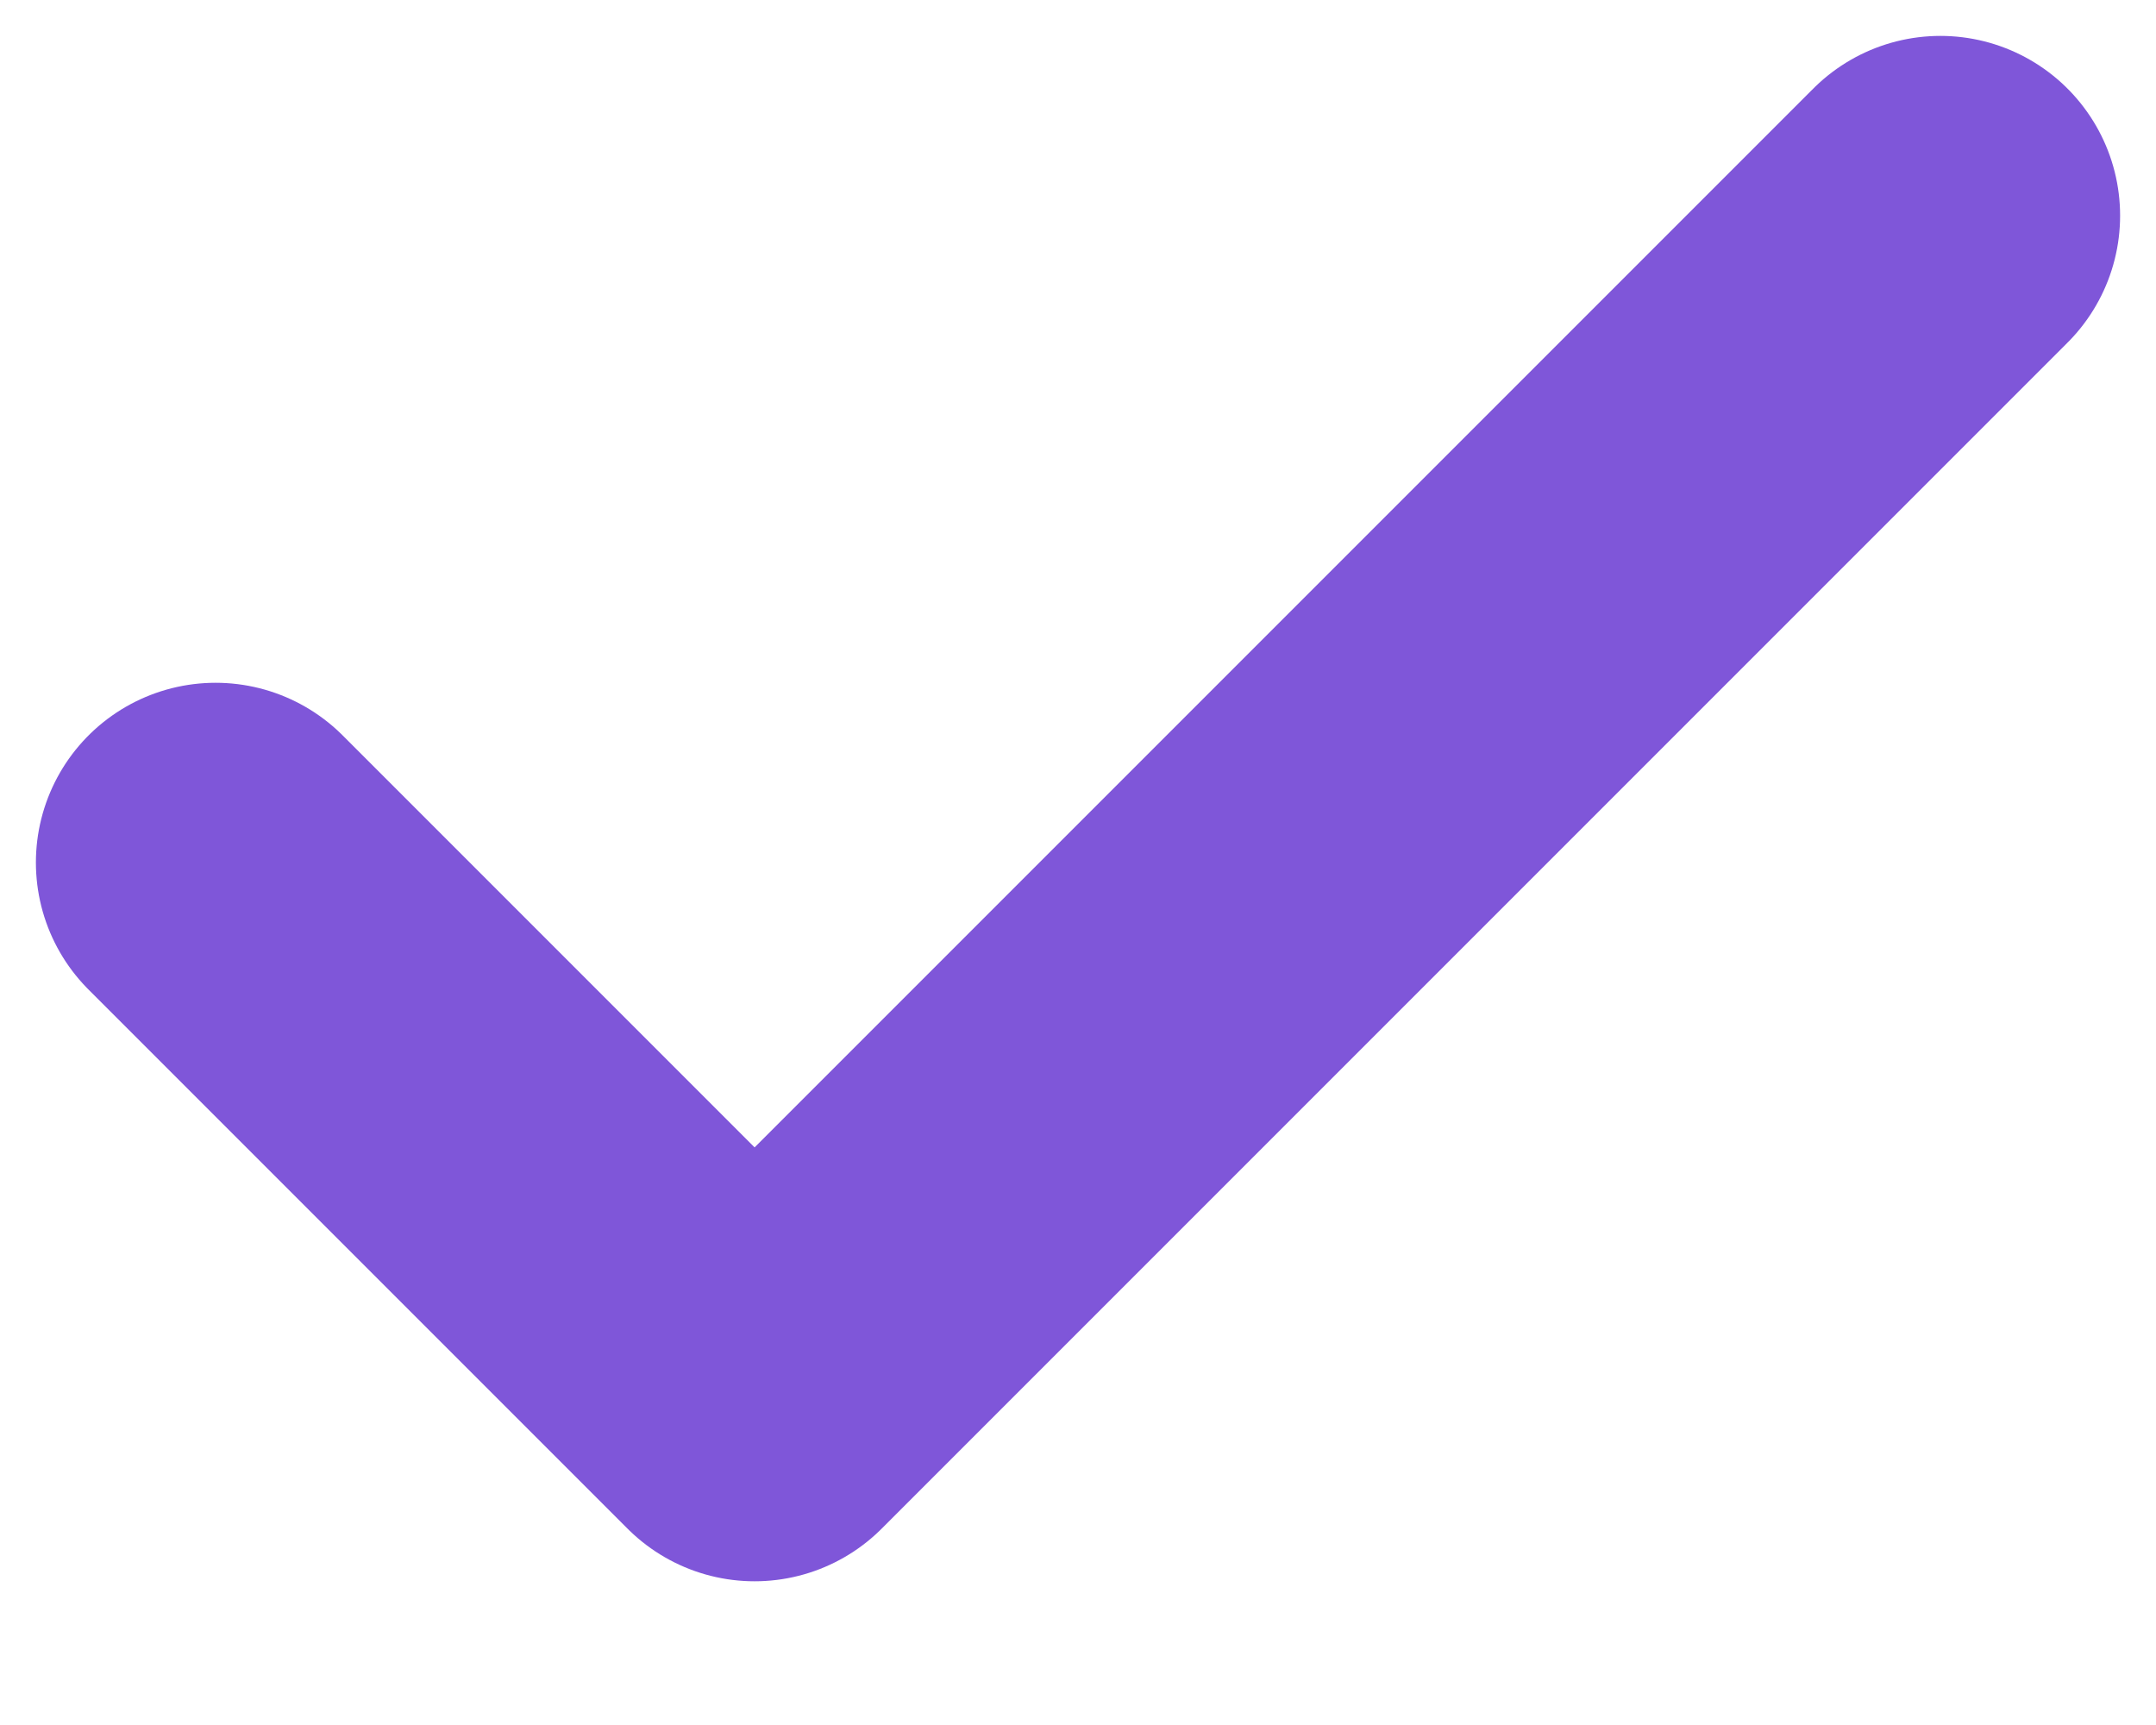
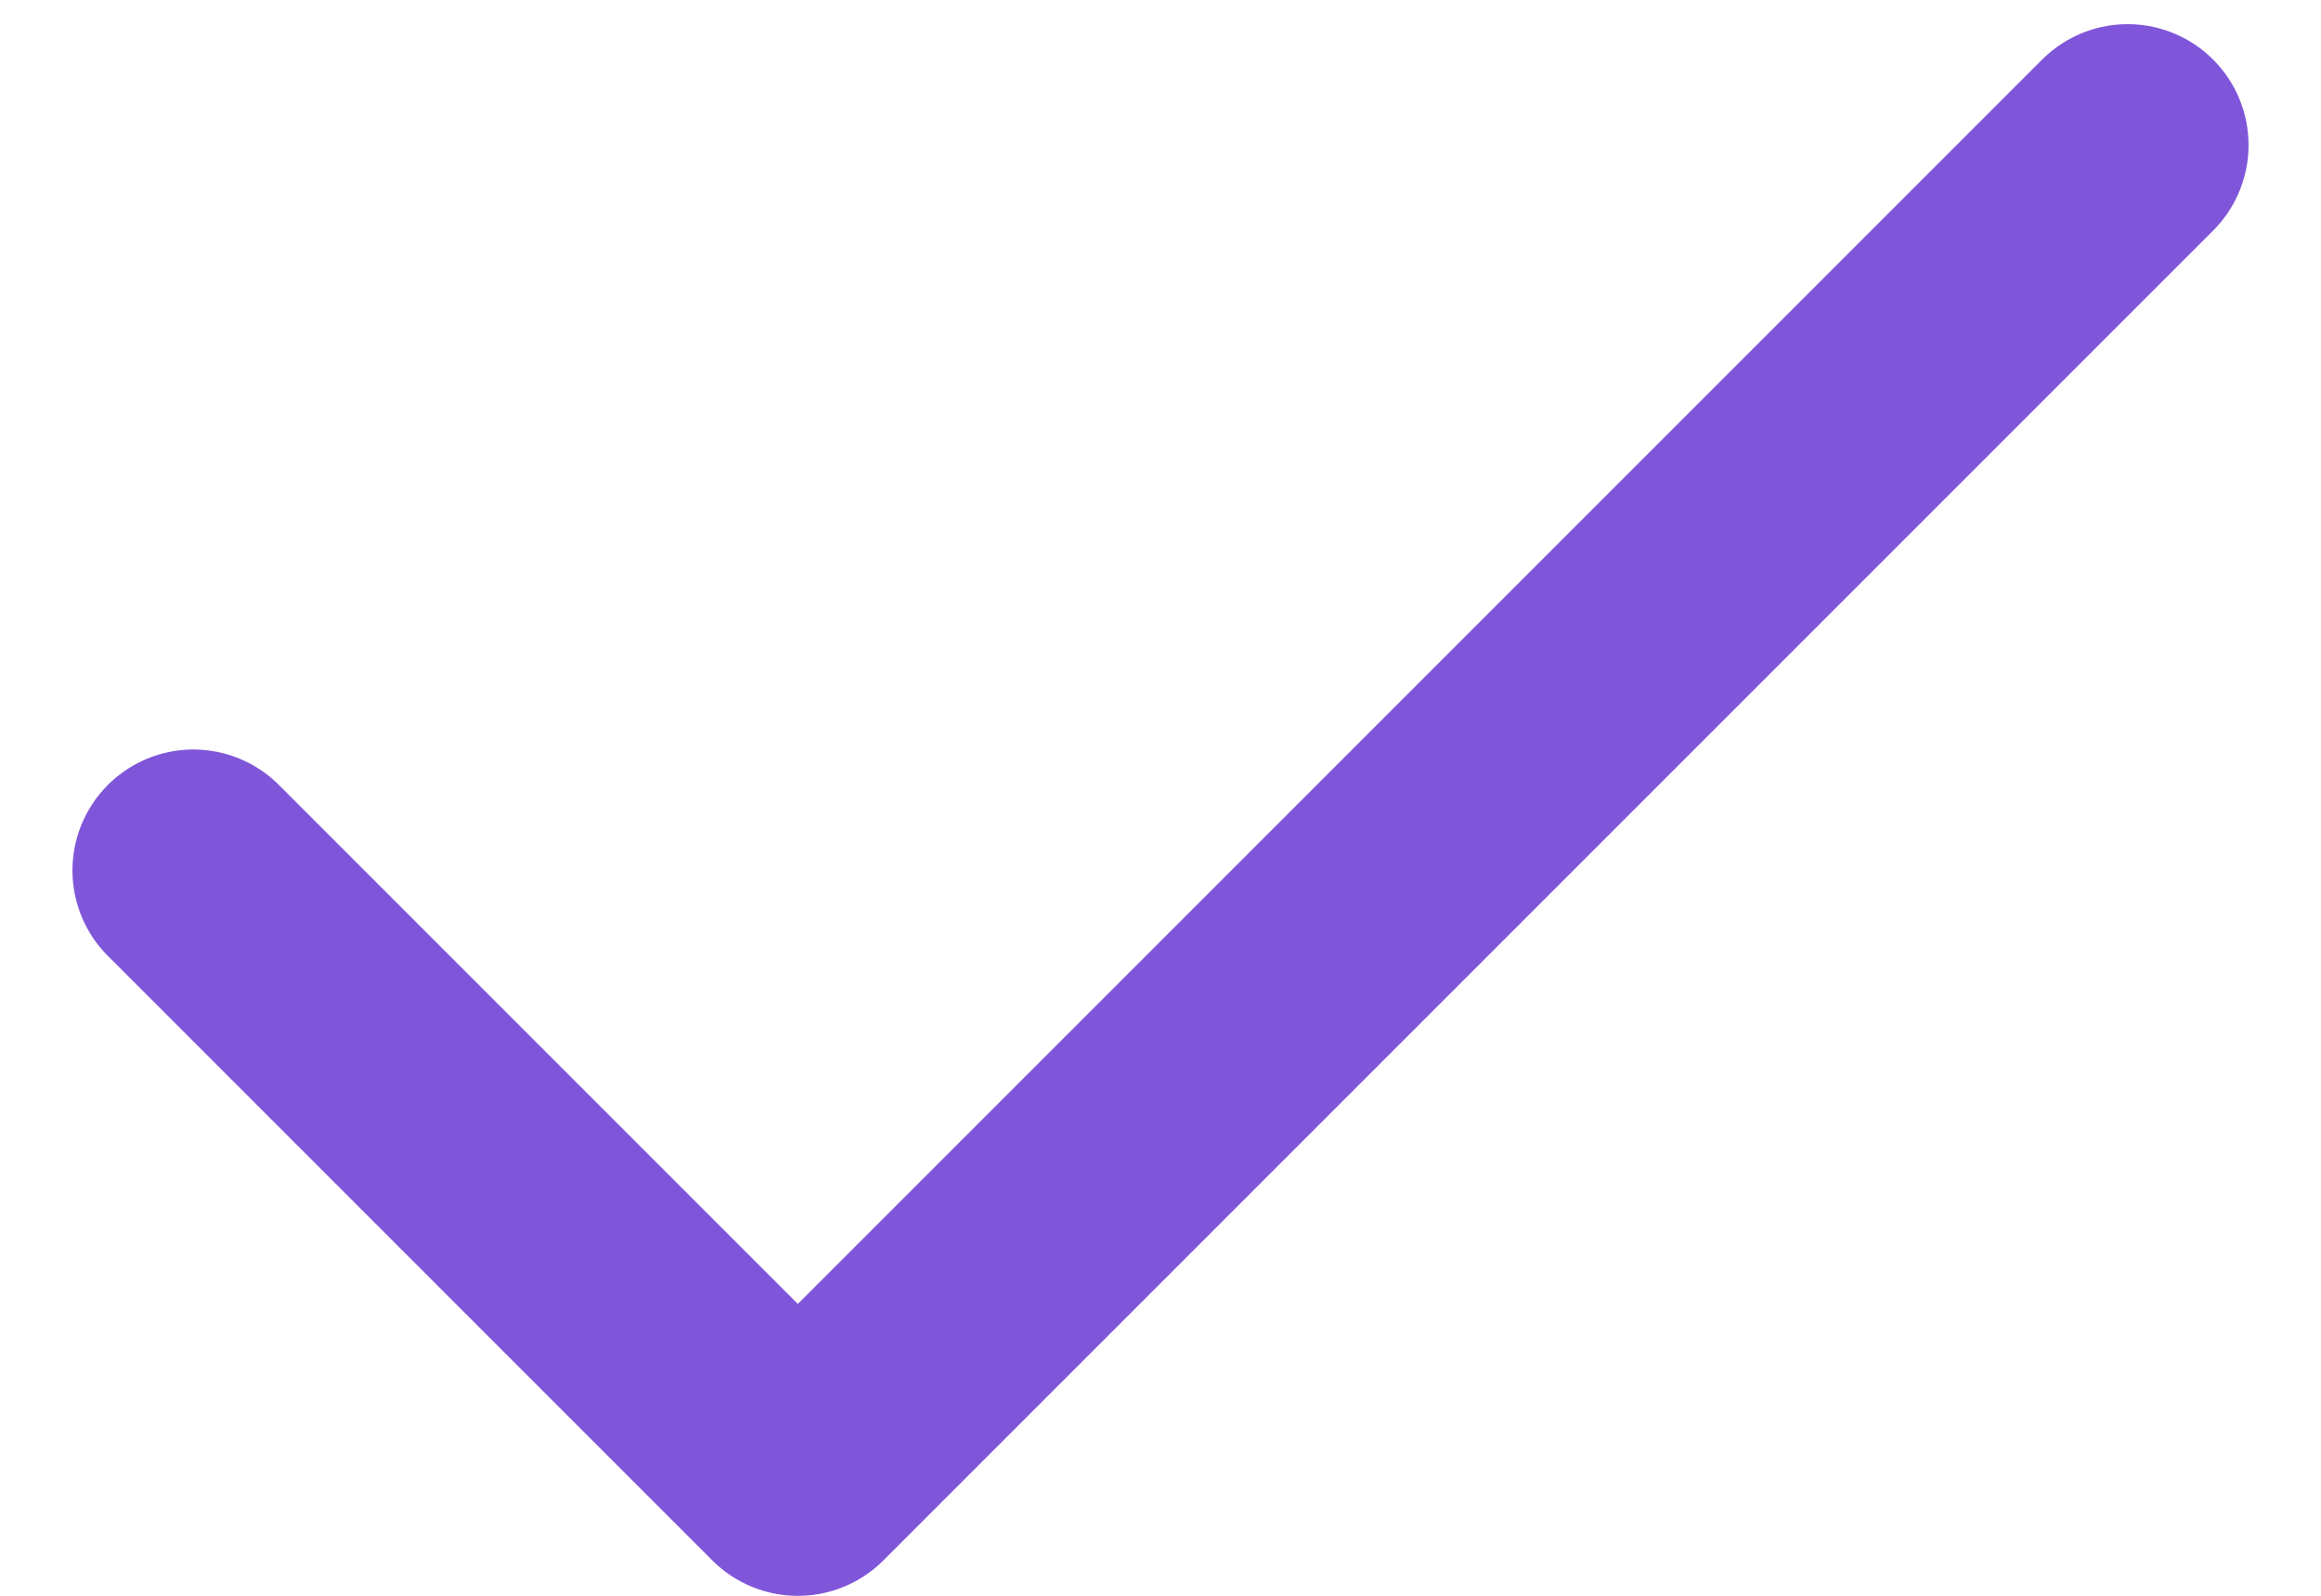
- <svg xmlns="http://www.w3.org/2000/svg" width="10" height="8" viewBox="0 0 10 8" fill="none">
-   <path d="M9 1L3.5 6.5L1 4" stroke="#7F56D9" stroke-width="1.667" stroke-linecap="round" stroke-linejoin="round" />
+ <svg xmlns="http://www.w3.org/2000/svg" width="16" height="11" viewBox="0 0 16 11" fill="none">
+   <path d="M14.667 1L5.5 10.167L1.333 6" stroke="#7F56D9" stroke-width="1.667" stroke-linecap="round" stroke-linejoin="round" />
</svg>
